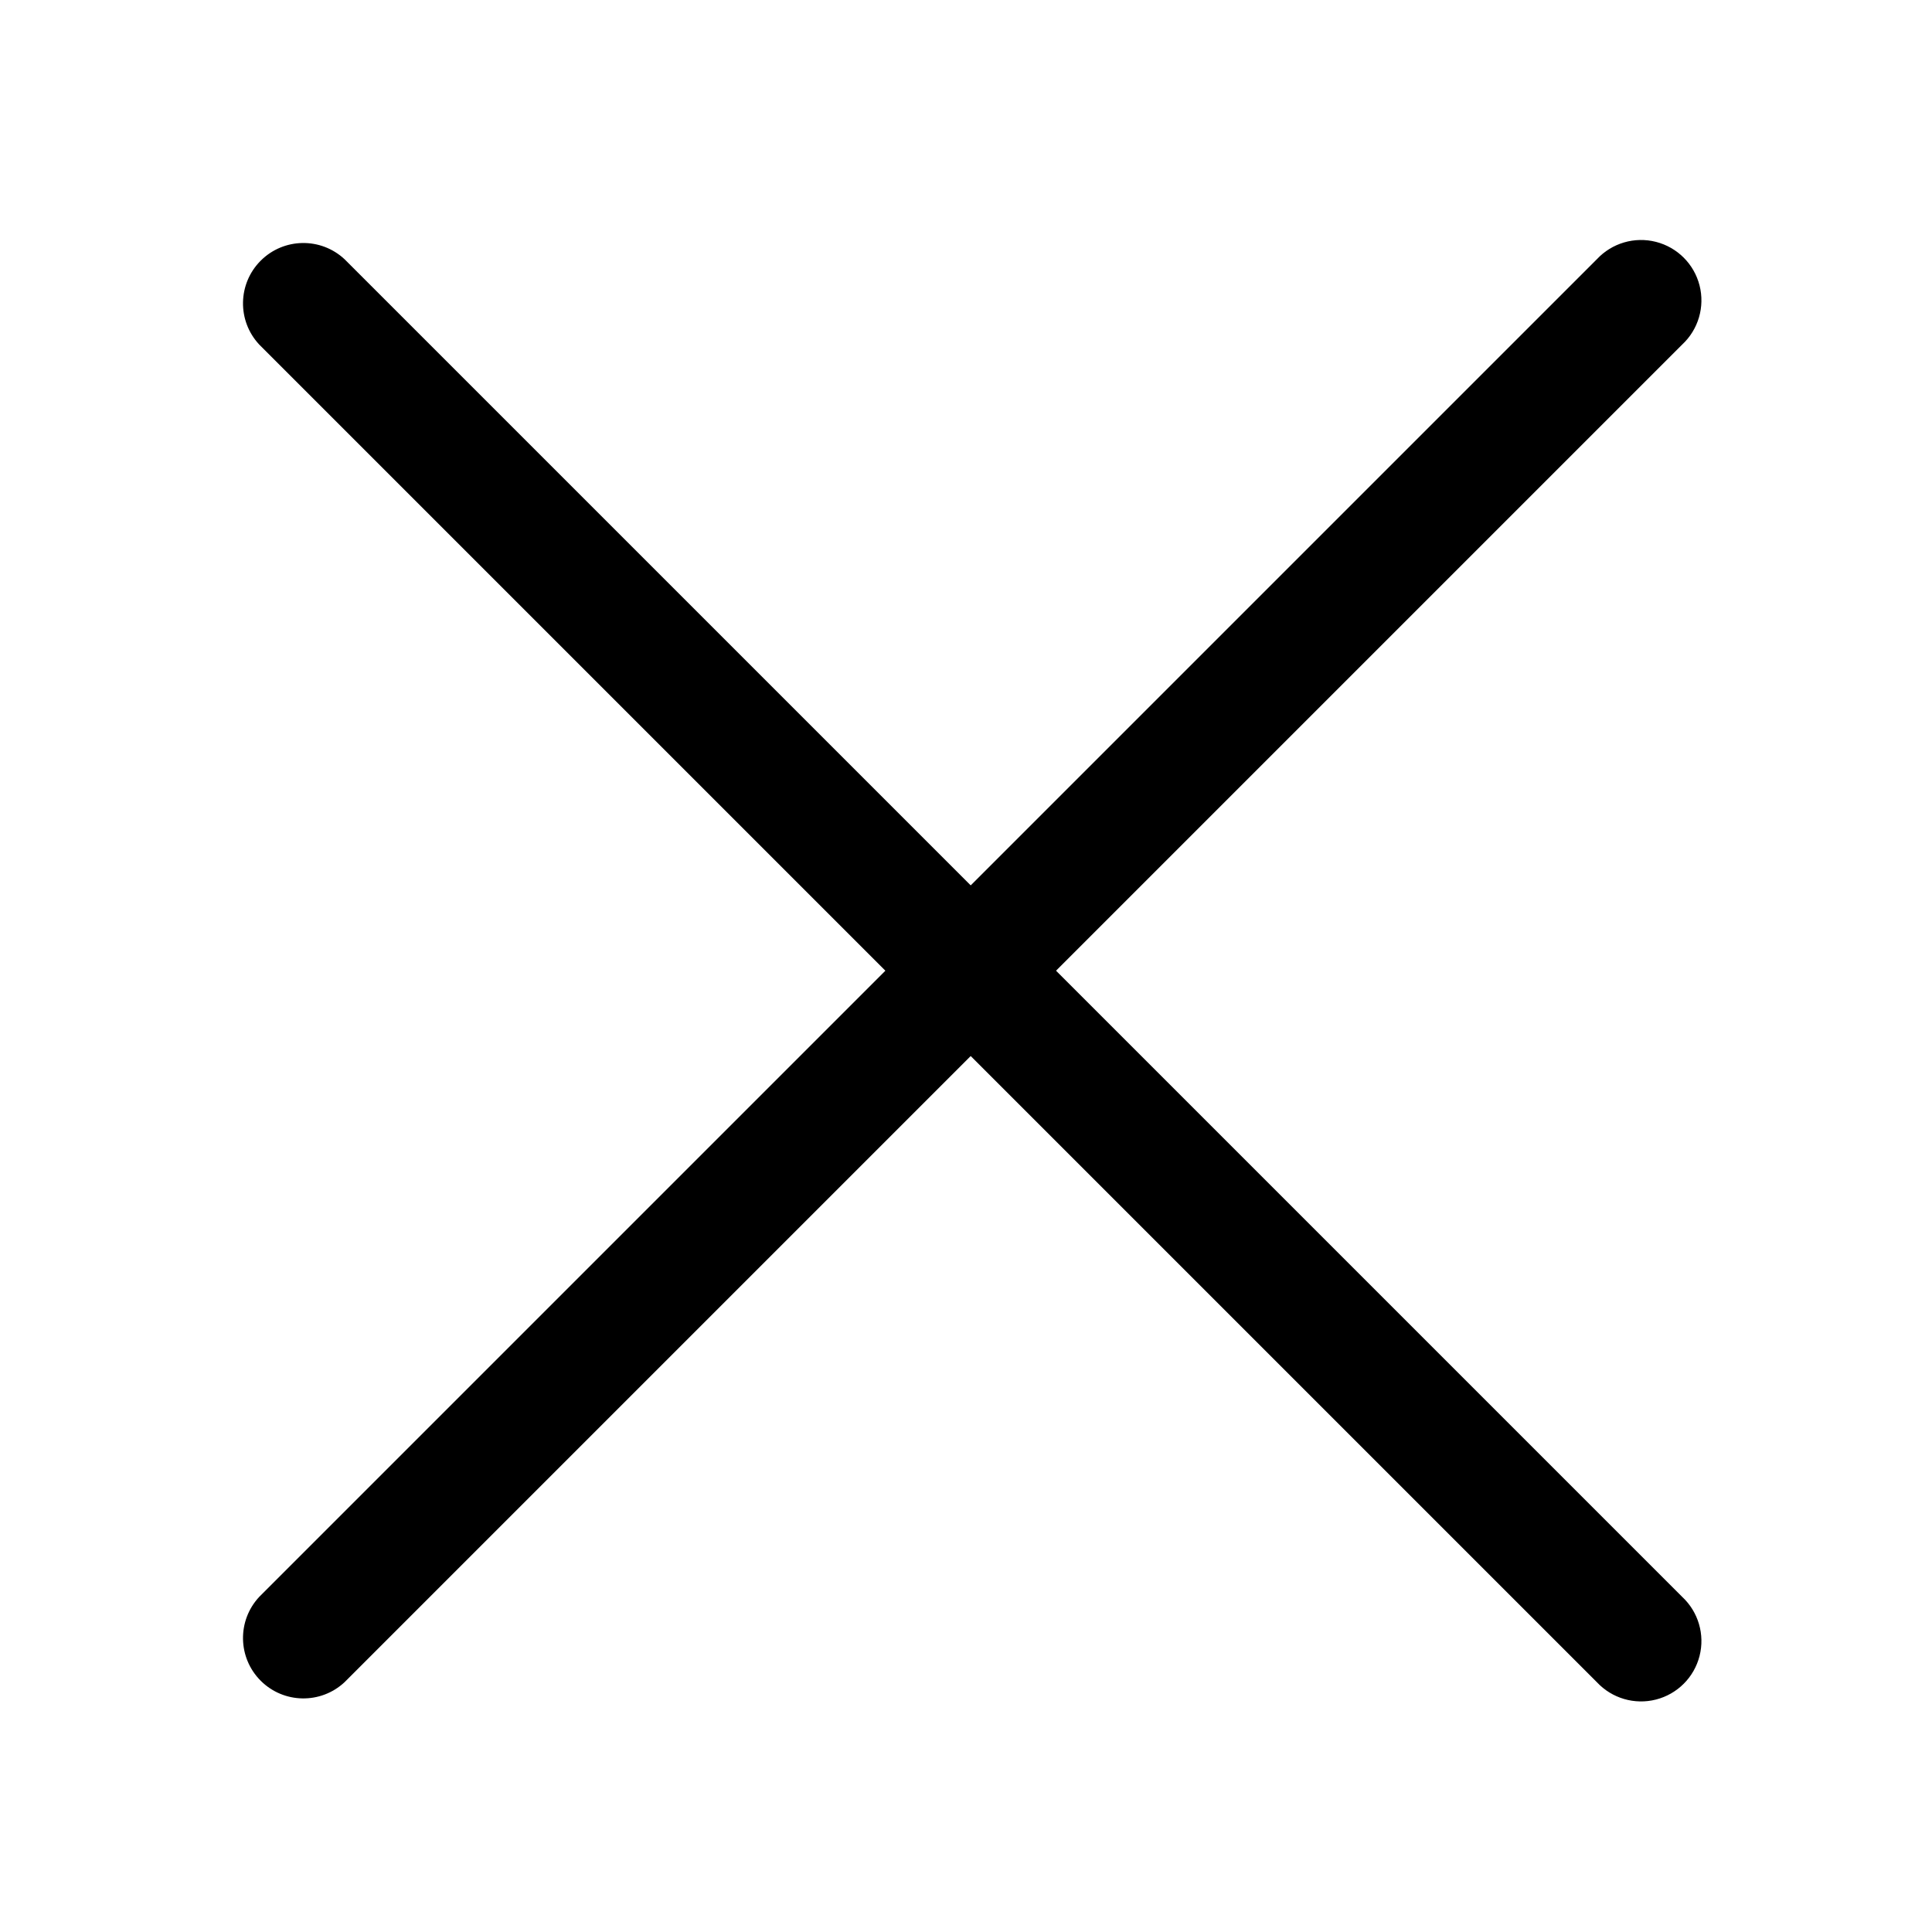
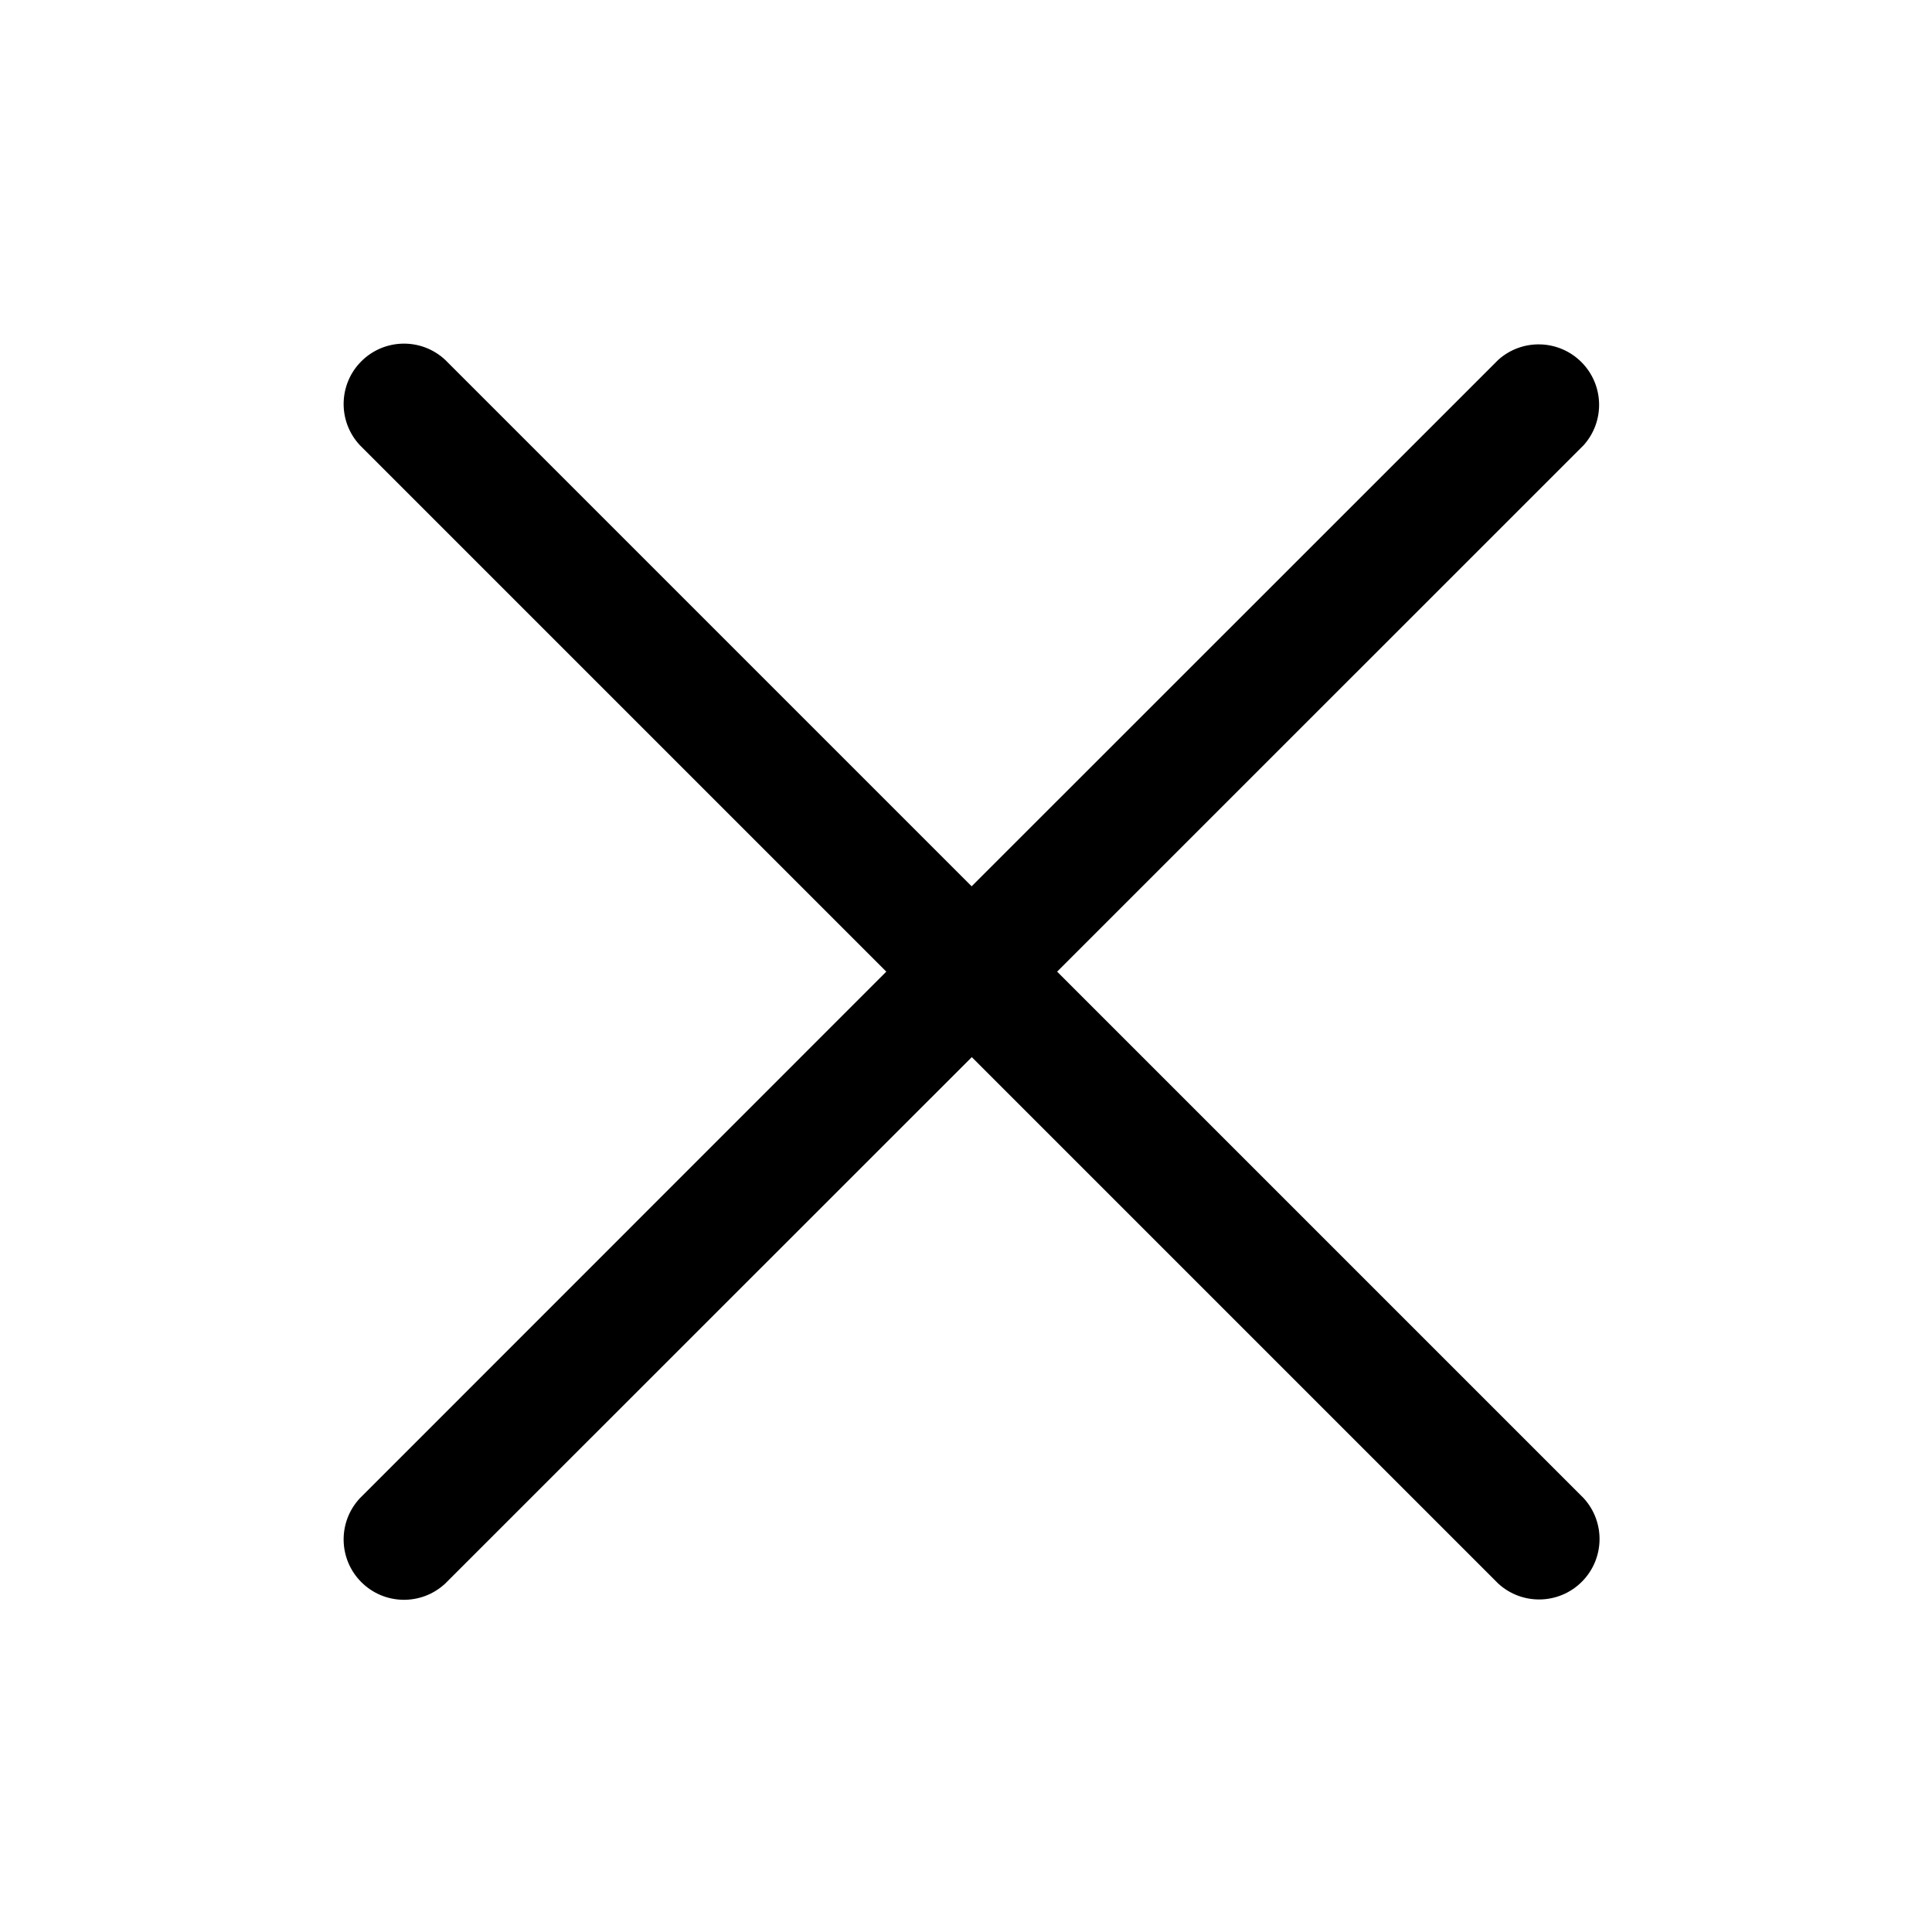
<svg xmlns="http://www.w3.org/2000/svg" width="24" height="24" fill="none" viewBox="0 0 24 24">
-   <path fill="currentColor" d="M19.837 20.897 3.22 4.28a.75.75 0 0 1 1.06-1.06l16.617 16.617a.75.75 0 1 1-1.06 1.06" />
-   <path fill="currentColor" d="M3.22 19.837 19.837 3.22a.75.75 0 1 1 1.06 1.06L4.28 20.897a.75.75 0 0 1-1.06-1.06" />
+   <path fill="currentColor" d="M18.612 4.47a.751.751 0 0 1 1.061 1.06l-6.541 6.54 6.541 6.541a.751.751 0 0 1-1.06 1.062l-6.541-6.541-6.542 6.54a.75.75 0 0 1-1.06-1.06l6.54-6.542-6.54-6.54a.75.75 0 0 1 1.06-1.06l6.54 6.54z" />
</svg>
